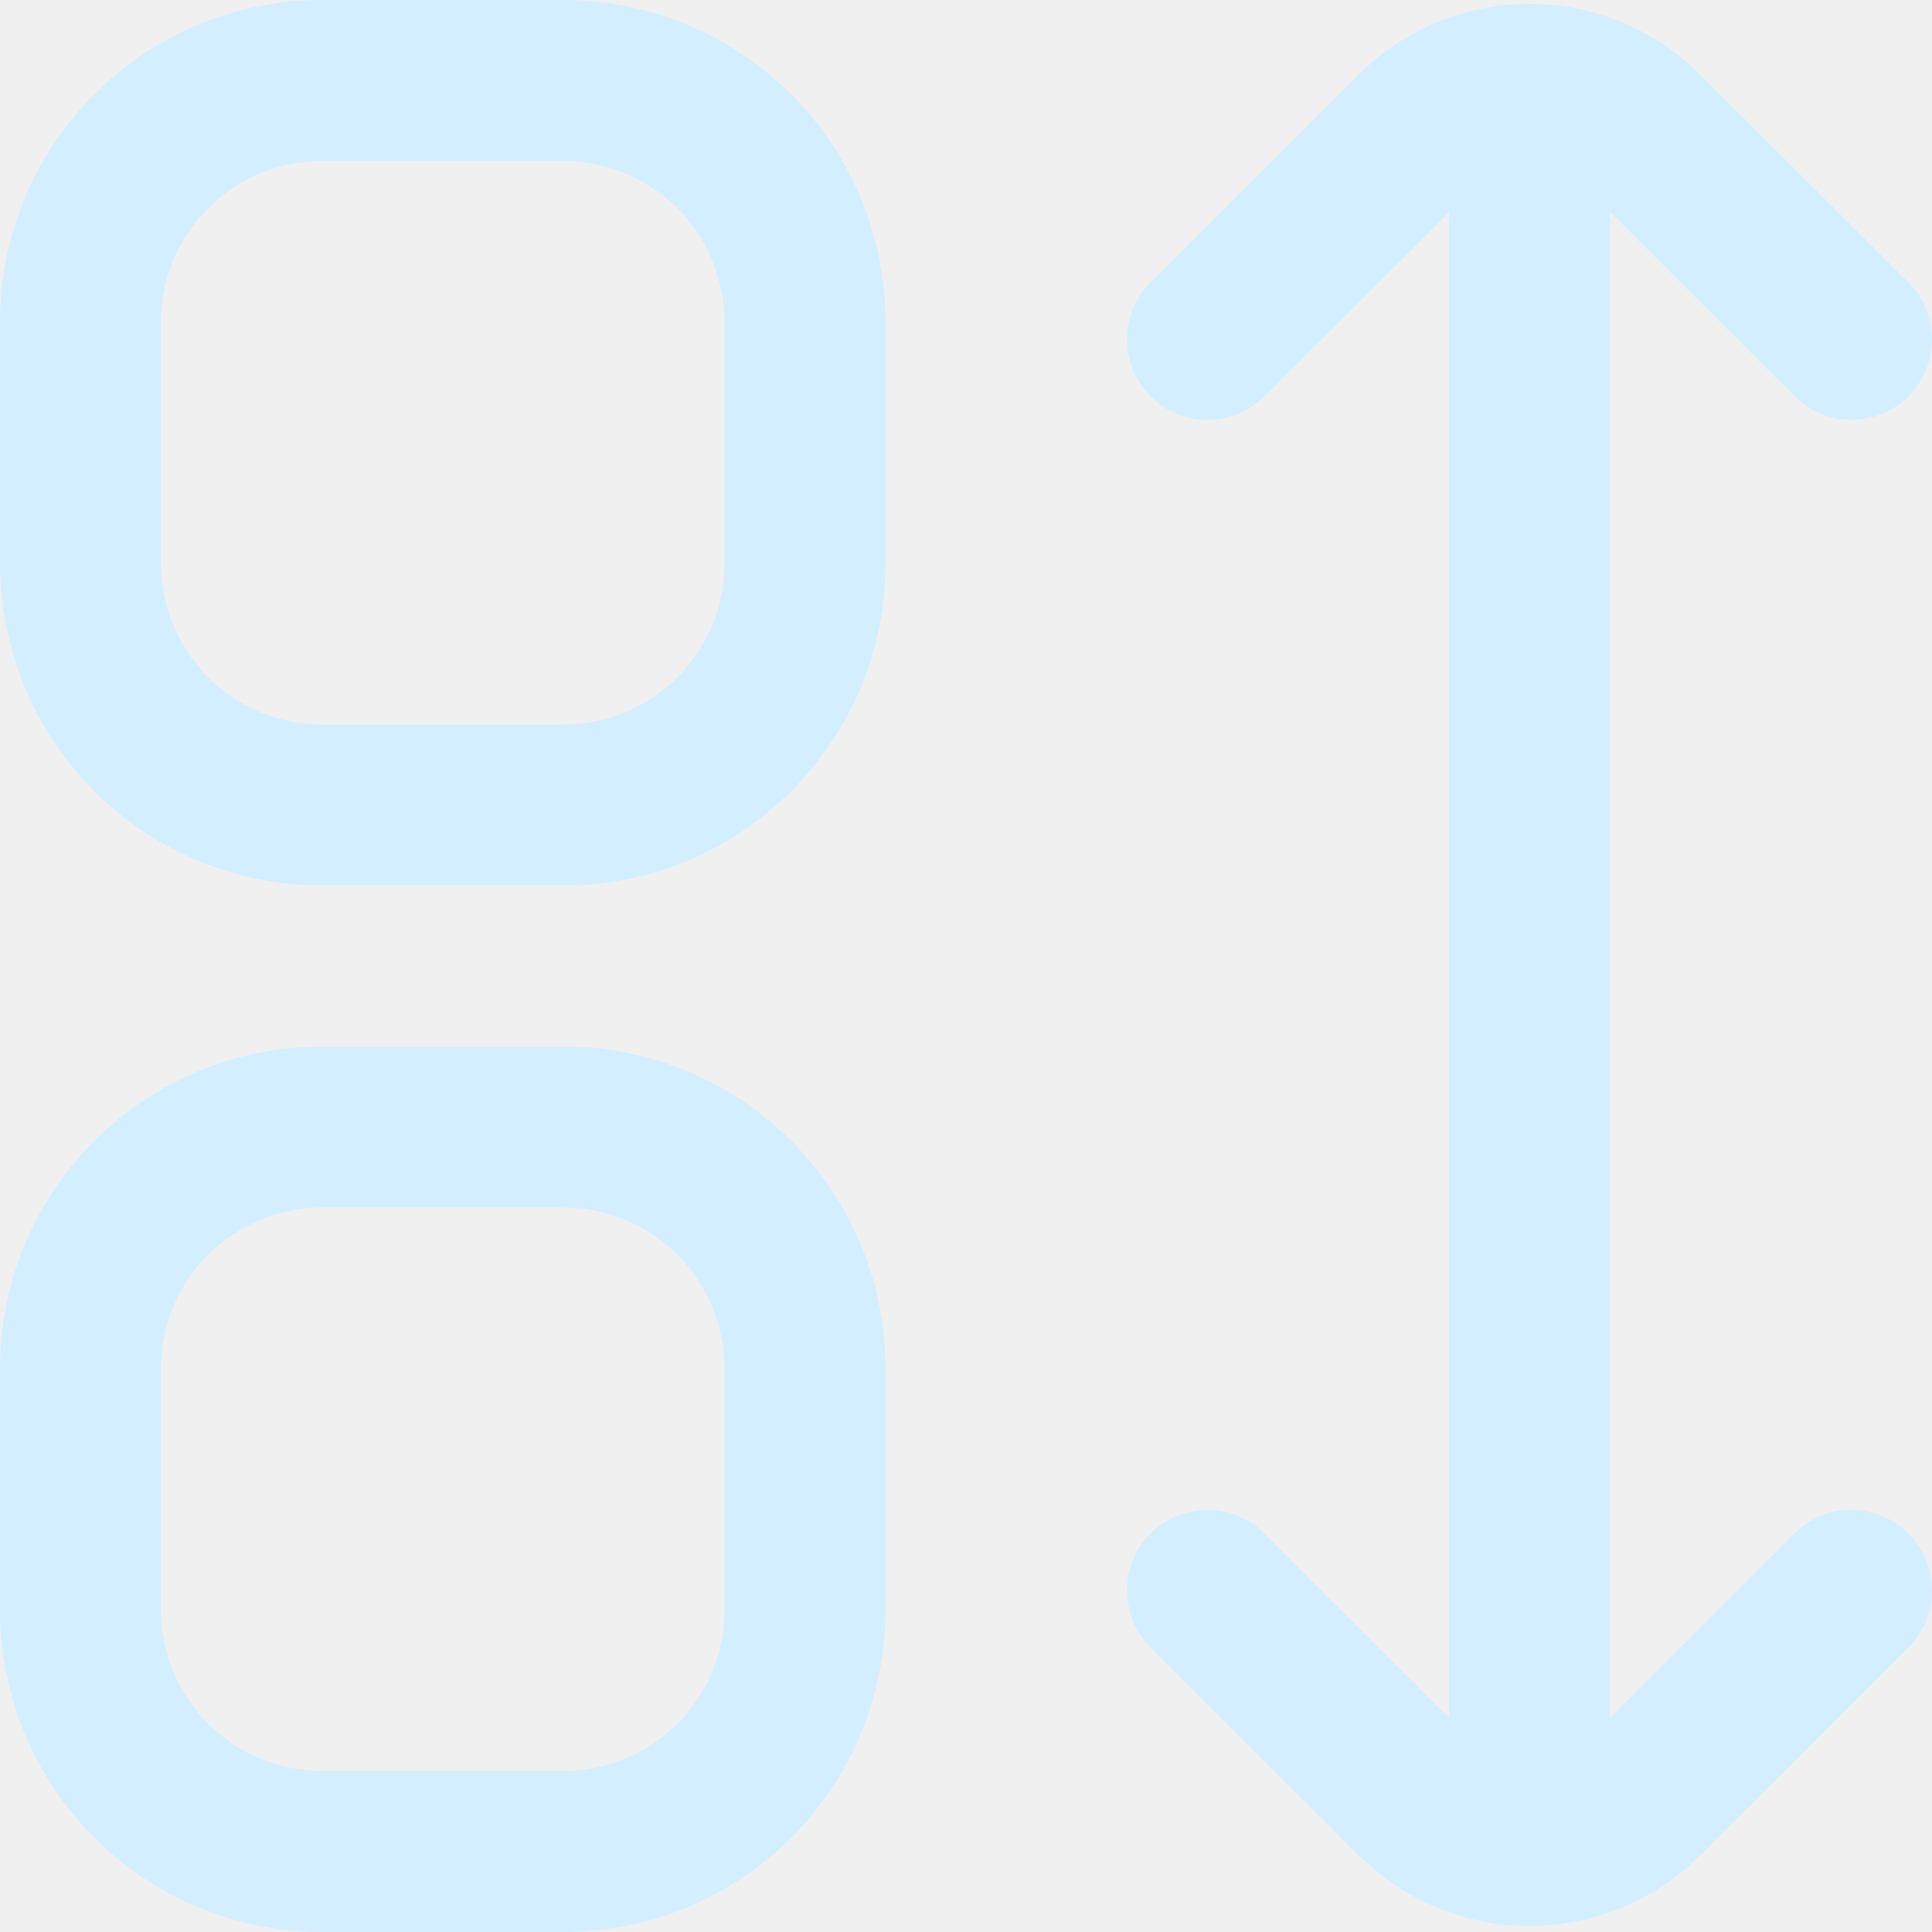
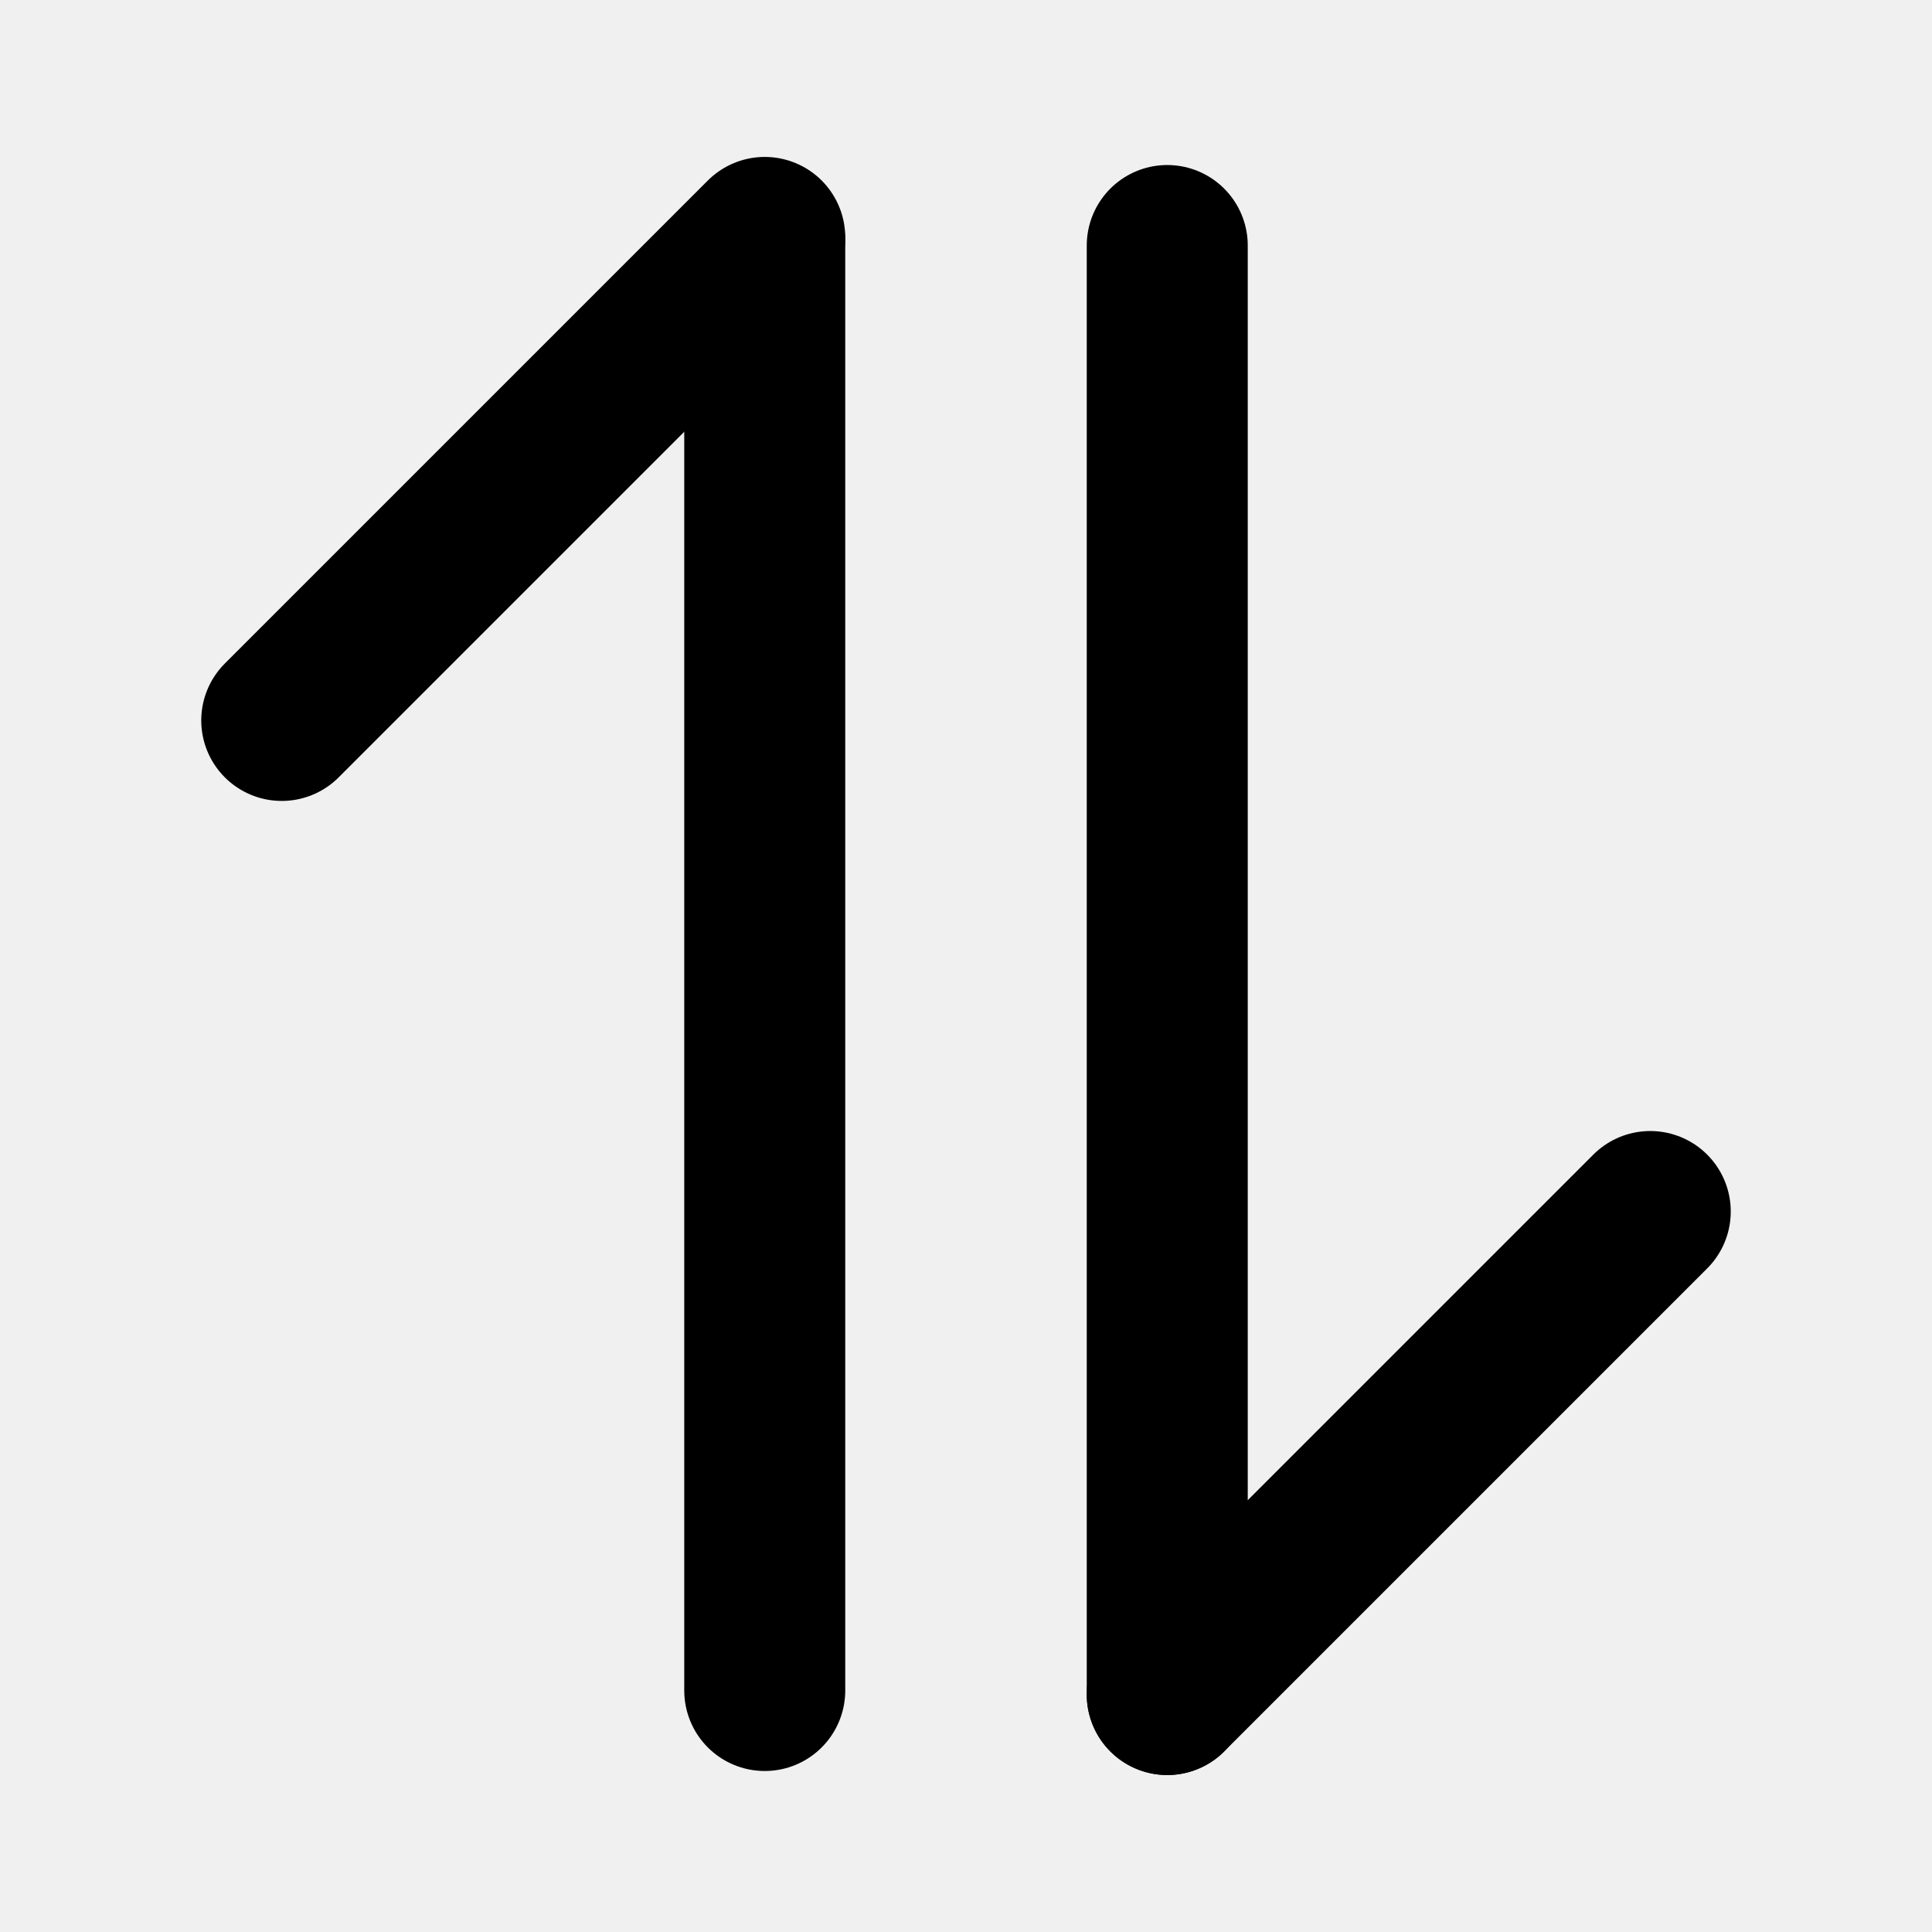
- <svg xmlns="http://www.w3.org/2000/svg" width="24" height="24" viewBox="0 0 24 24" fill="none">
-   <g clip-path="url(#clip0_7940_3488)">
-     <path d="M7 0H4C2.939 0 1.922 0.421 1.172 1.172C0.421 1.922 0 2.939 0 4L0 7C0 8.061 0.421 9.078 1.172 9.828C1.922 10.579 2.939 11 4 11H7C8.061 11 9.078 10.579 9.828 9.828C10.579 9.078 11 8.061 11 7V4C11 2.939 10.579 1.922 9.828 1.172C9.078 0.421 8.061 0 7 0V0ZM9 7C9 7.53 8.789 8.039 8.414 8.414C8.039 8.789 7.53 9 7 9H4C3.47 9 2.961 8.789 2.586 8.414C2.211 8.039 2 7.53 2 7V4C2 3.47 2.211 2.961 2.586 2.586C2.961 2.211 3.47 2 4 2H7C7.53 2 8.039 2.211 8.414 2.586C8.789 2.961 9 3.47 9 4V7Z" fill="#D3EEFF" />
-     <path d="M7 13H4C2.939 13 1.922 13.421 1.172 14.172C0.421 14.922 0 15.939 0 17L0 20C0 21.061 0.421 22.078 1.172 22.828C1.922 23.579 2.939 24 4 24H7C8.061 24 9.078 23.579 9.828 22.828C10.579 22.078 11 21.061 11 20V17C11 15.939 10.579 14.922 9.828 14.172C9.078 13.421 8.061 13 7 13ZM9 20C9 20.53 8.789 21.039 8.414 21.414C8.039 21.789 7.53 22 7 22H4C3.47 22 2.961 21.789 2.586 21.414C2.211 21.039 2 20.53 2 20V17C2 16.47 2.211 15.961 2.586 15.586C2.961 15.211 3.47 15 4 15H7C7.53 15 8.039 15.211 8.414 15.586C8.789 15.961 9 16.47 9 17V20Z" fill="#D3EEFF" />
-     <path d="M22.293 19.049L20 21.339V2.633L22.293 4.923C22.386 5.016 22.496 5.09 22.618 5.14C22.739 5.19 22.869 5.216 23 5.216C23.132 5.216 23.262 5.19 23.383 5.14C23.505 5.089 23.615 5.016 23.708 4.923C23.8 4.83 23.874 4.72 23.924 4.598C23.975 4.477 24 4.347 24 4.215C24 4.084 23.974 3.954 23.924 3.833C23.874 3.711 23.8 3.601 23.707 3.508L21.12 0.925C20.558 0.363 19.795 0.048 19 0.048C18.205 0.048 17.443 0.363 16.88 0.925L14.293 3.508C14.2 3.601 14.127 3.711 14.076 3.833C14.026 3.954 14 4.084 14 4.215C14 4.347 14.026 4.477 14.076 4.598C14.126 4.72 14.2 4.83 14.293 4.923C14.386 5.016 14.496 5.089 14.617 5.14C14.738 5.19 14.868 5.216 15 5.216C15.131 5.216 15.261 5.19 15.383 5.14C15.504 5.09 15.614 5.016 15.707 4.923L18 2.633V21.339L15.707 19.049C15.614 18.956 15.504 18.883 15.383 18.832C15.261 18.782 15.131 18.756 15 18.756C14.868 18.757 14.738 18.782 14.617 18.833C14.496 18.883 14.386 18.957 14.293 19.05C14.2 19.143 14.126 19.253 14.076 19.374C14.026 19.496 14 19.626 14 19.757C14 19.888 14.026 20.018 14.076 20.14C14.127 20.261 14.2 20.371 14.293 20.464L16.88 23.047C17.443 23.609 18.205 23.925 19 23.925C19.795 23.925 20.558 23.609 21.12 23.047L23.707 20.464C23.8 20.371 23.874 20.261 23.924 20.14C23.974 20.018 24 19.888 24 19.757C24 19.626 23.975 19.496 23.924 19.374C23.874 19.253 23.8 19.143 23.708 19.05C23.615 18.957 23.505 18.883 23.383 18.833C23.262 18.782 23.132 18.757 23 18.756C22.869 18.756 22.739 18.782 22.618 18.832C22.496 18.883 22.386 18.956 22.293 19.049Z" fill="#D3EEFF" />
+ <svg xmlns="http://www.w3.org/2000/svg" fill="none" height="48" viewBox="0 0 48 48" width="48">
+   <path d="m0 0h48v48h-48z" fill="#fff" fill-opacity=".01" />
+   <g stroke="#000" stroke-linecap="round" stroke-linejoin="round" stroke-width="4">
+     <path d="m19 6v36" />
+     <path d="m7 17.899 12-12" />
+     <path d="m29 42.1v-36" />
+     <path d="m29 42.1 12-12" />
  </g>
-   <defs>
-     <clipPath id="clip0_7940_3488">
-       <rect width="24" height="24" fill="white" />
-     </clipPath>
-   </defs>
</svg>
